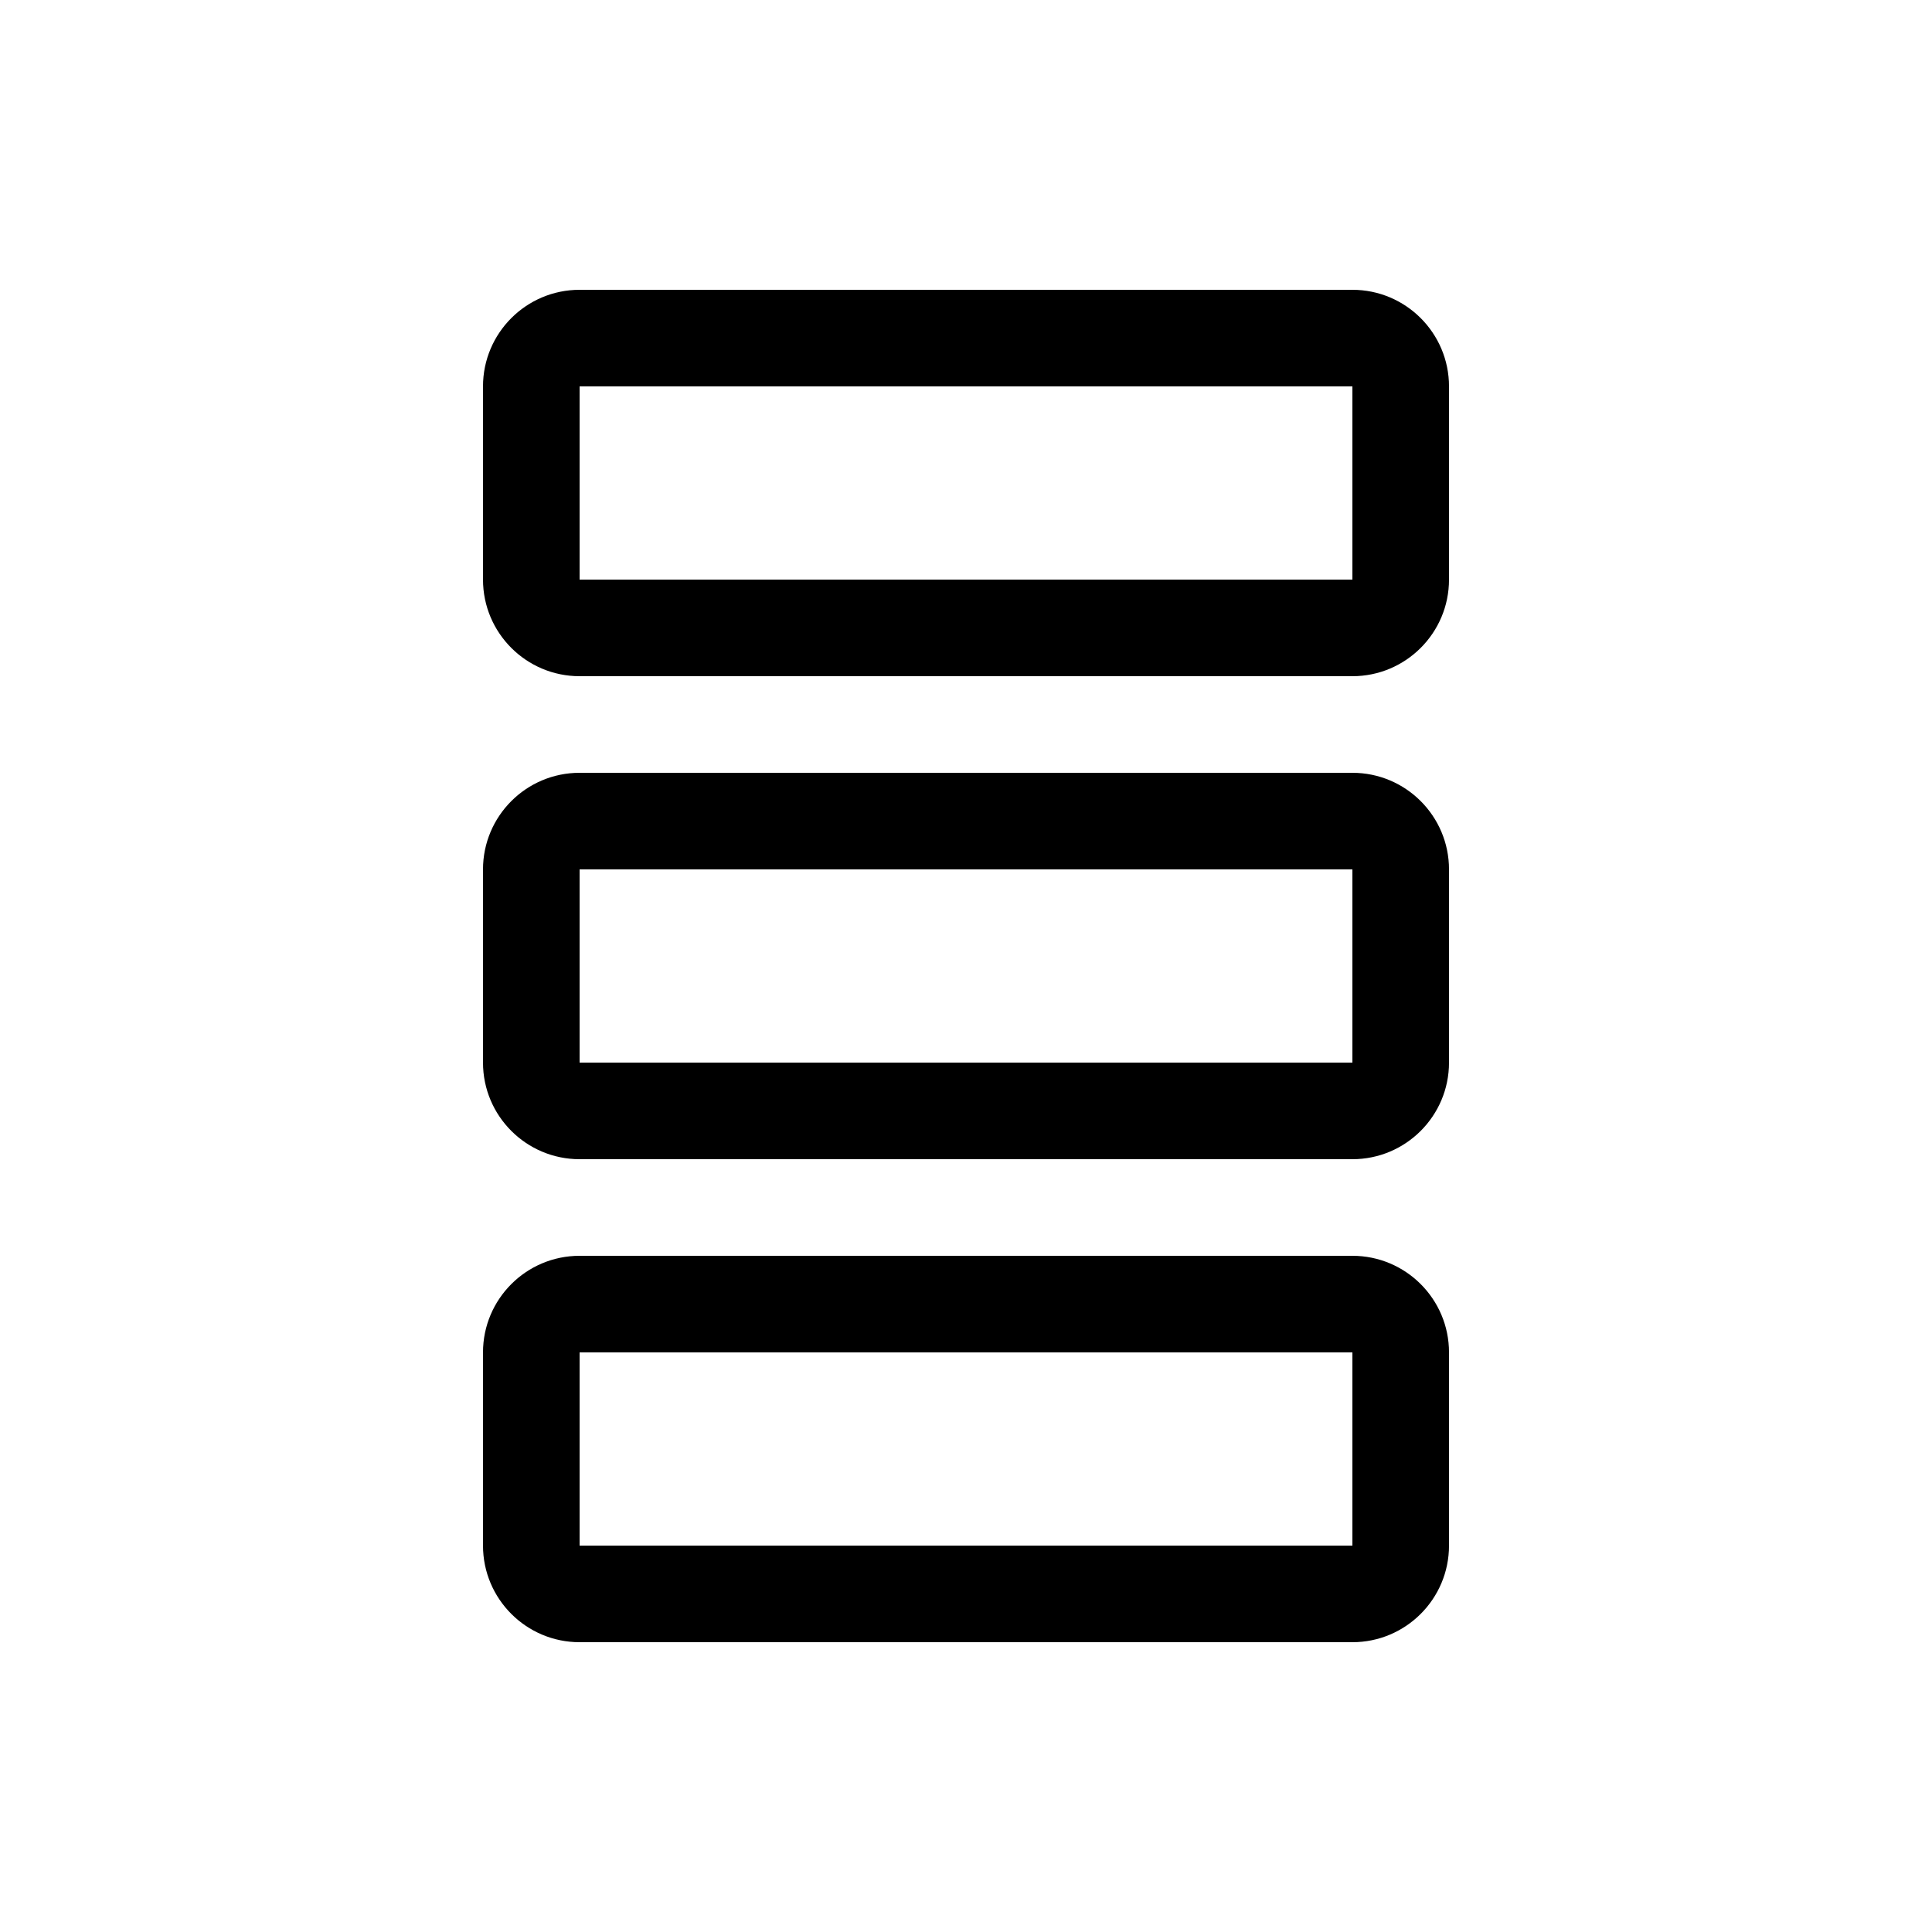
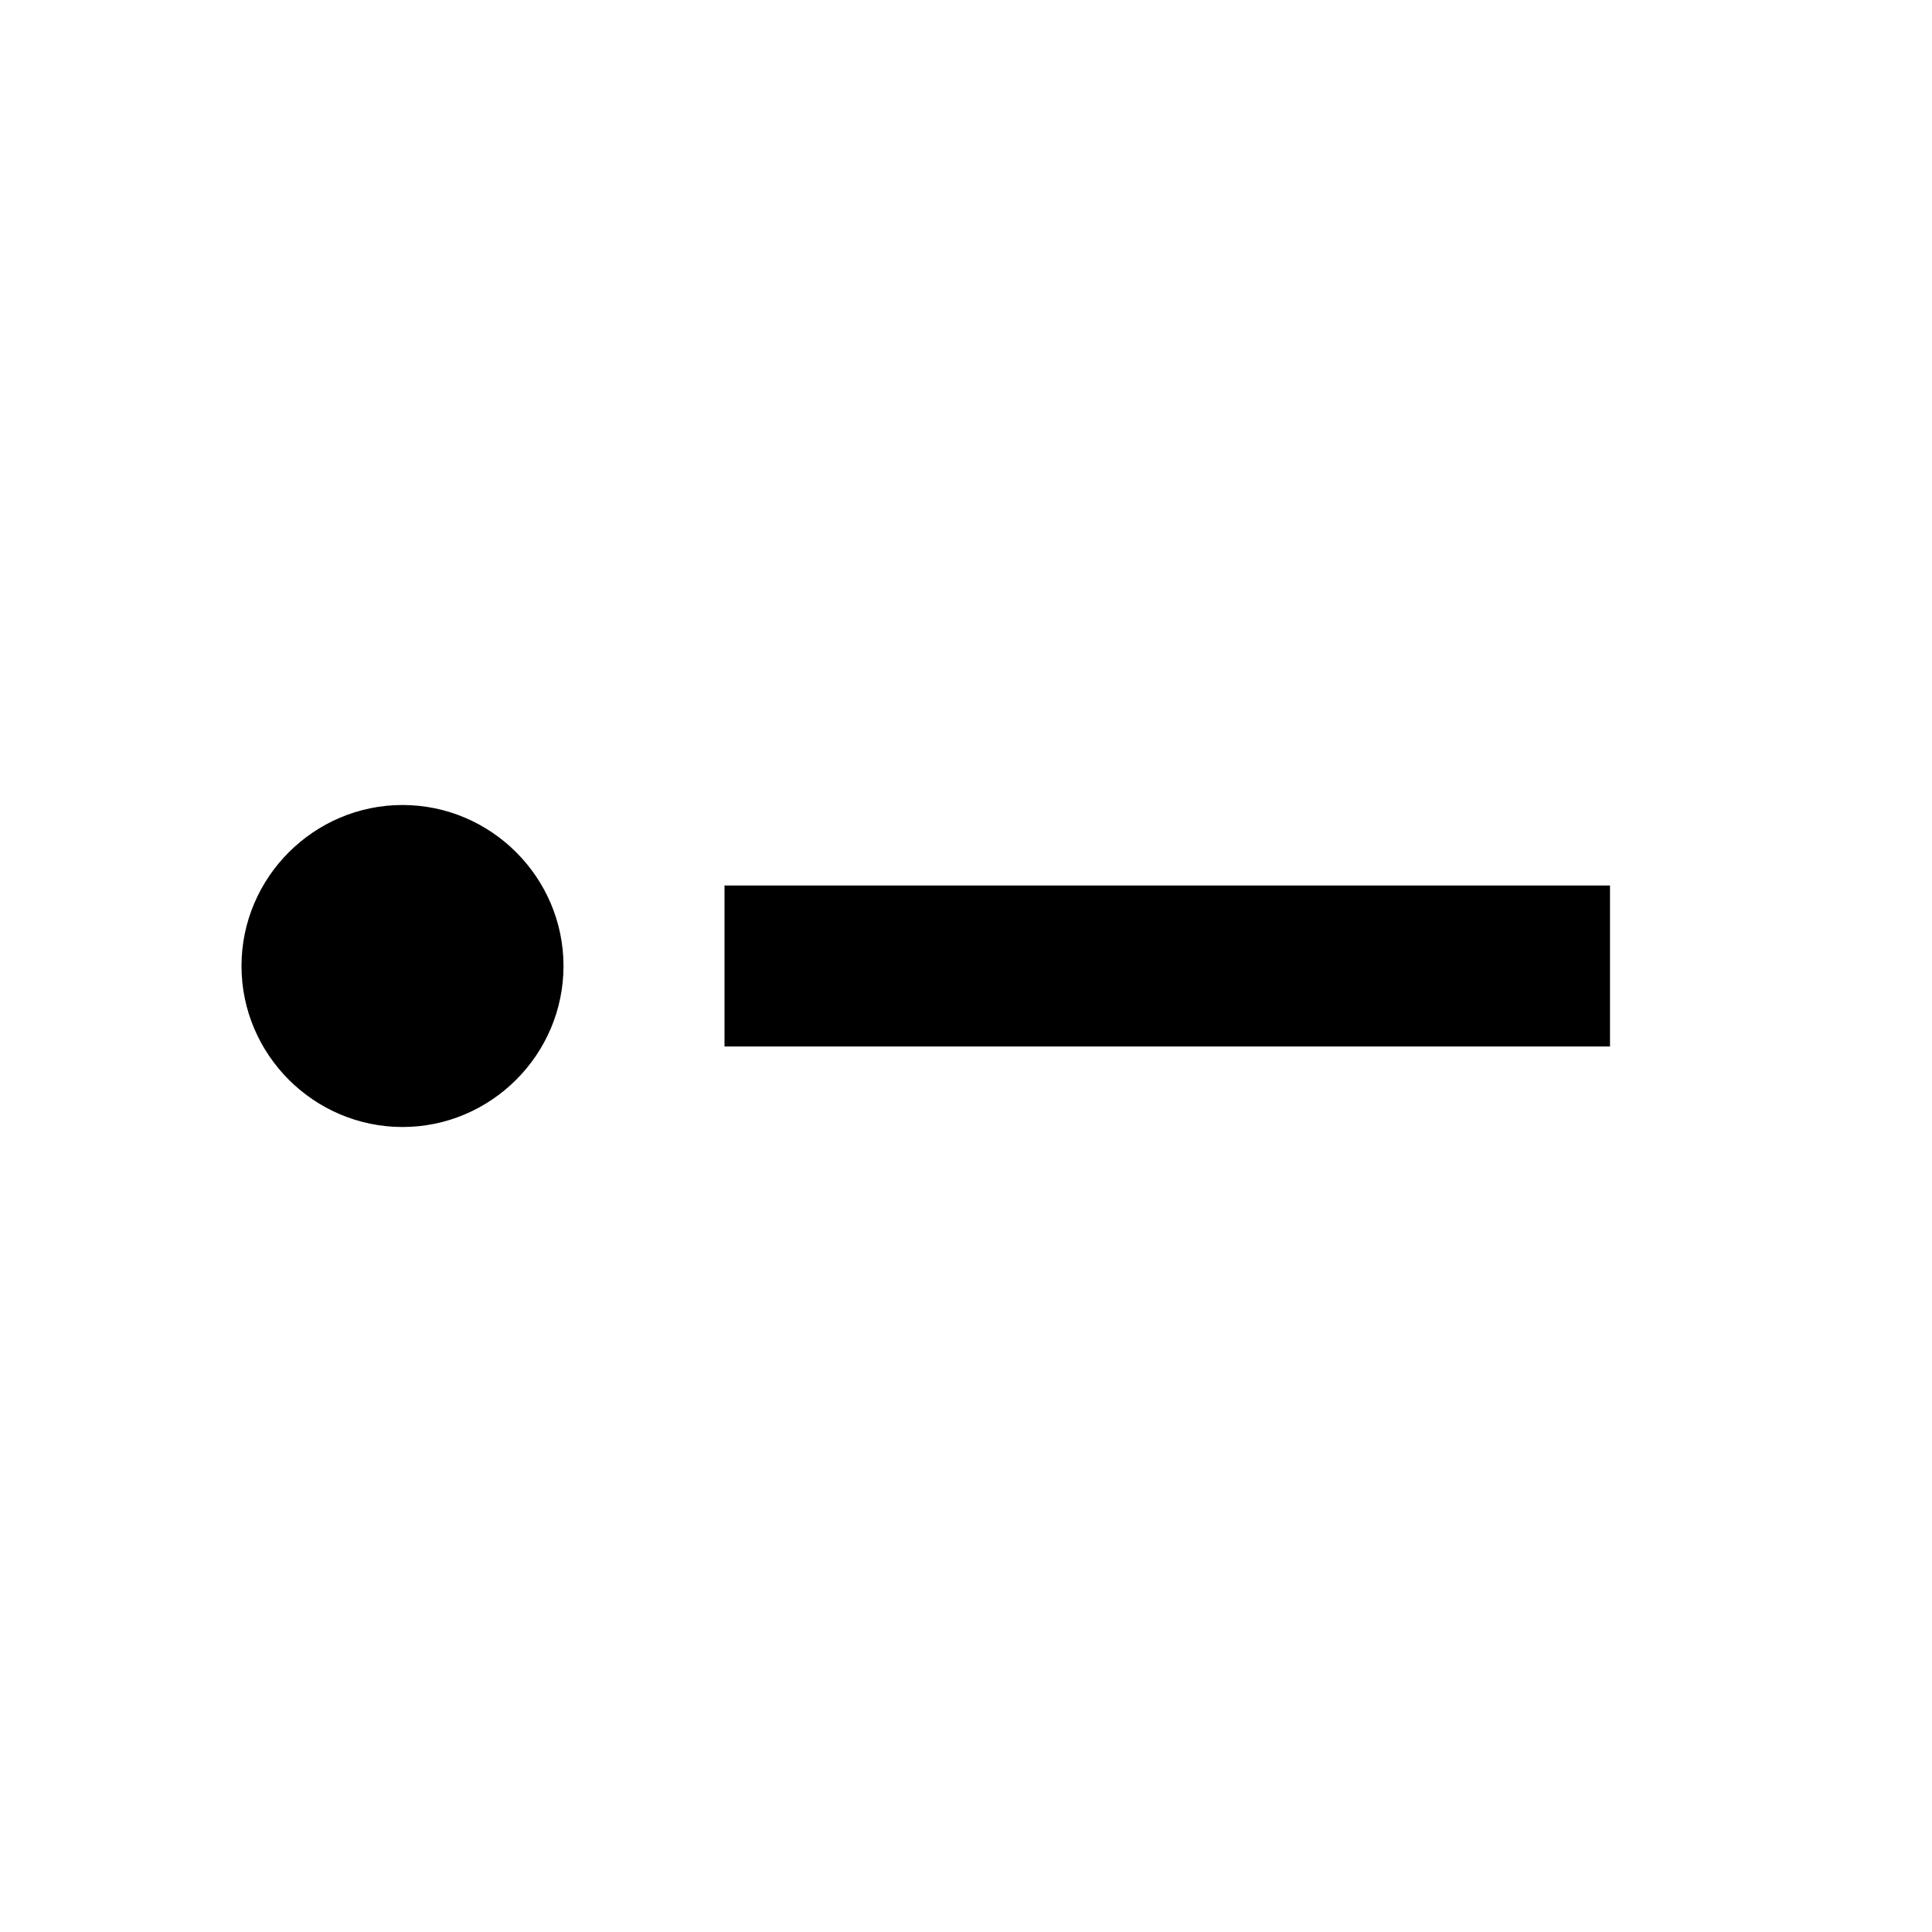
- <svg xmlns="http://www.w3.org/2000/svg" width="20" height="20" viewBox="0 0 20 20">
-   <path fill-rule="evenodd" clip-rule="evenodd" d="M14 6L14 4L6 4L6 6L14 6ZM15 4C15 3.448 14.552 3 14 3L6 3C5.448 3 5 3.448 5 4L5 6C5 6.552 5.448 7 6 7L14 7C14.552 7 15 6.552 15 6L15 4ZM14 11L14 9L6 9L6 11L14 11ZM15 9C15 8.448 14.552 8 14 8L6 8C5.448 8 5 8.448 5 9L5 11C5 11.552 5.448 12 6 12L14 12C14.552 12 15 11.552 15 11L15 9ZM14 14L14 16L6 16L6 14L14 14ZM14 13C14.552 13 15 13.448 15 14L15 16C15 16.552 14.552 17 14 17L6 17C5.448 17 5 16.552 5 16L5 14C5 13.448 5.448 13 6 13L14 13Z" />
+ <svg xmlns="http://www.w3.org/2000/svg" width="24" height="24" viewBox="0 0 24 24">
+   <path d="M5 10C3.9 10 3 10.9 3 12C3 13.1 3.9 14 5 14C6.1 14 7 13.1 7 12C7 10.9 6.1 10 5 10Z" />
+   <path d="M9 11V13H20V11H9Z" />
</svg>
